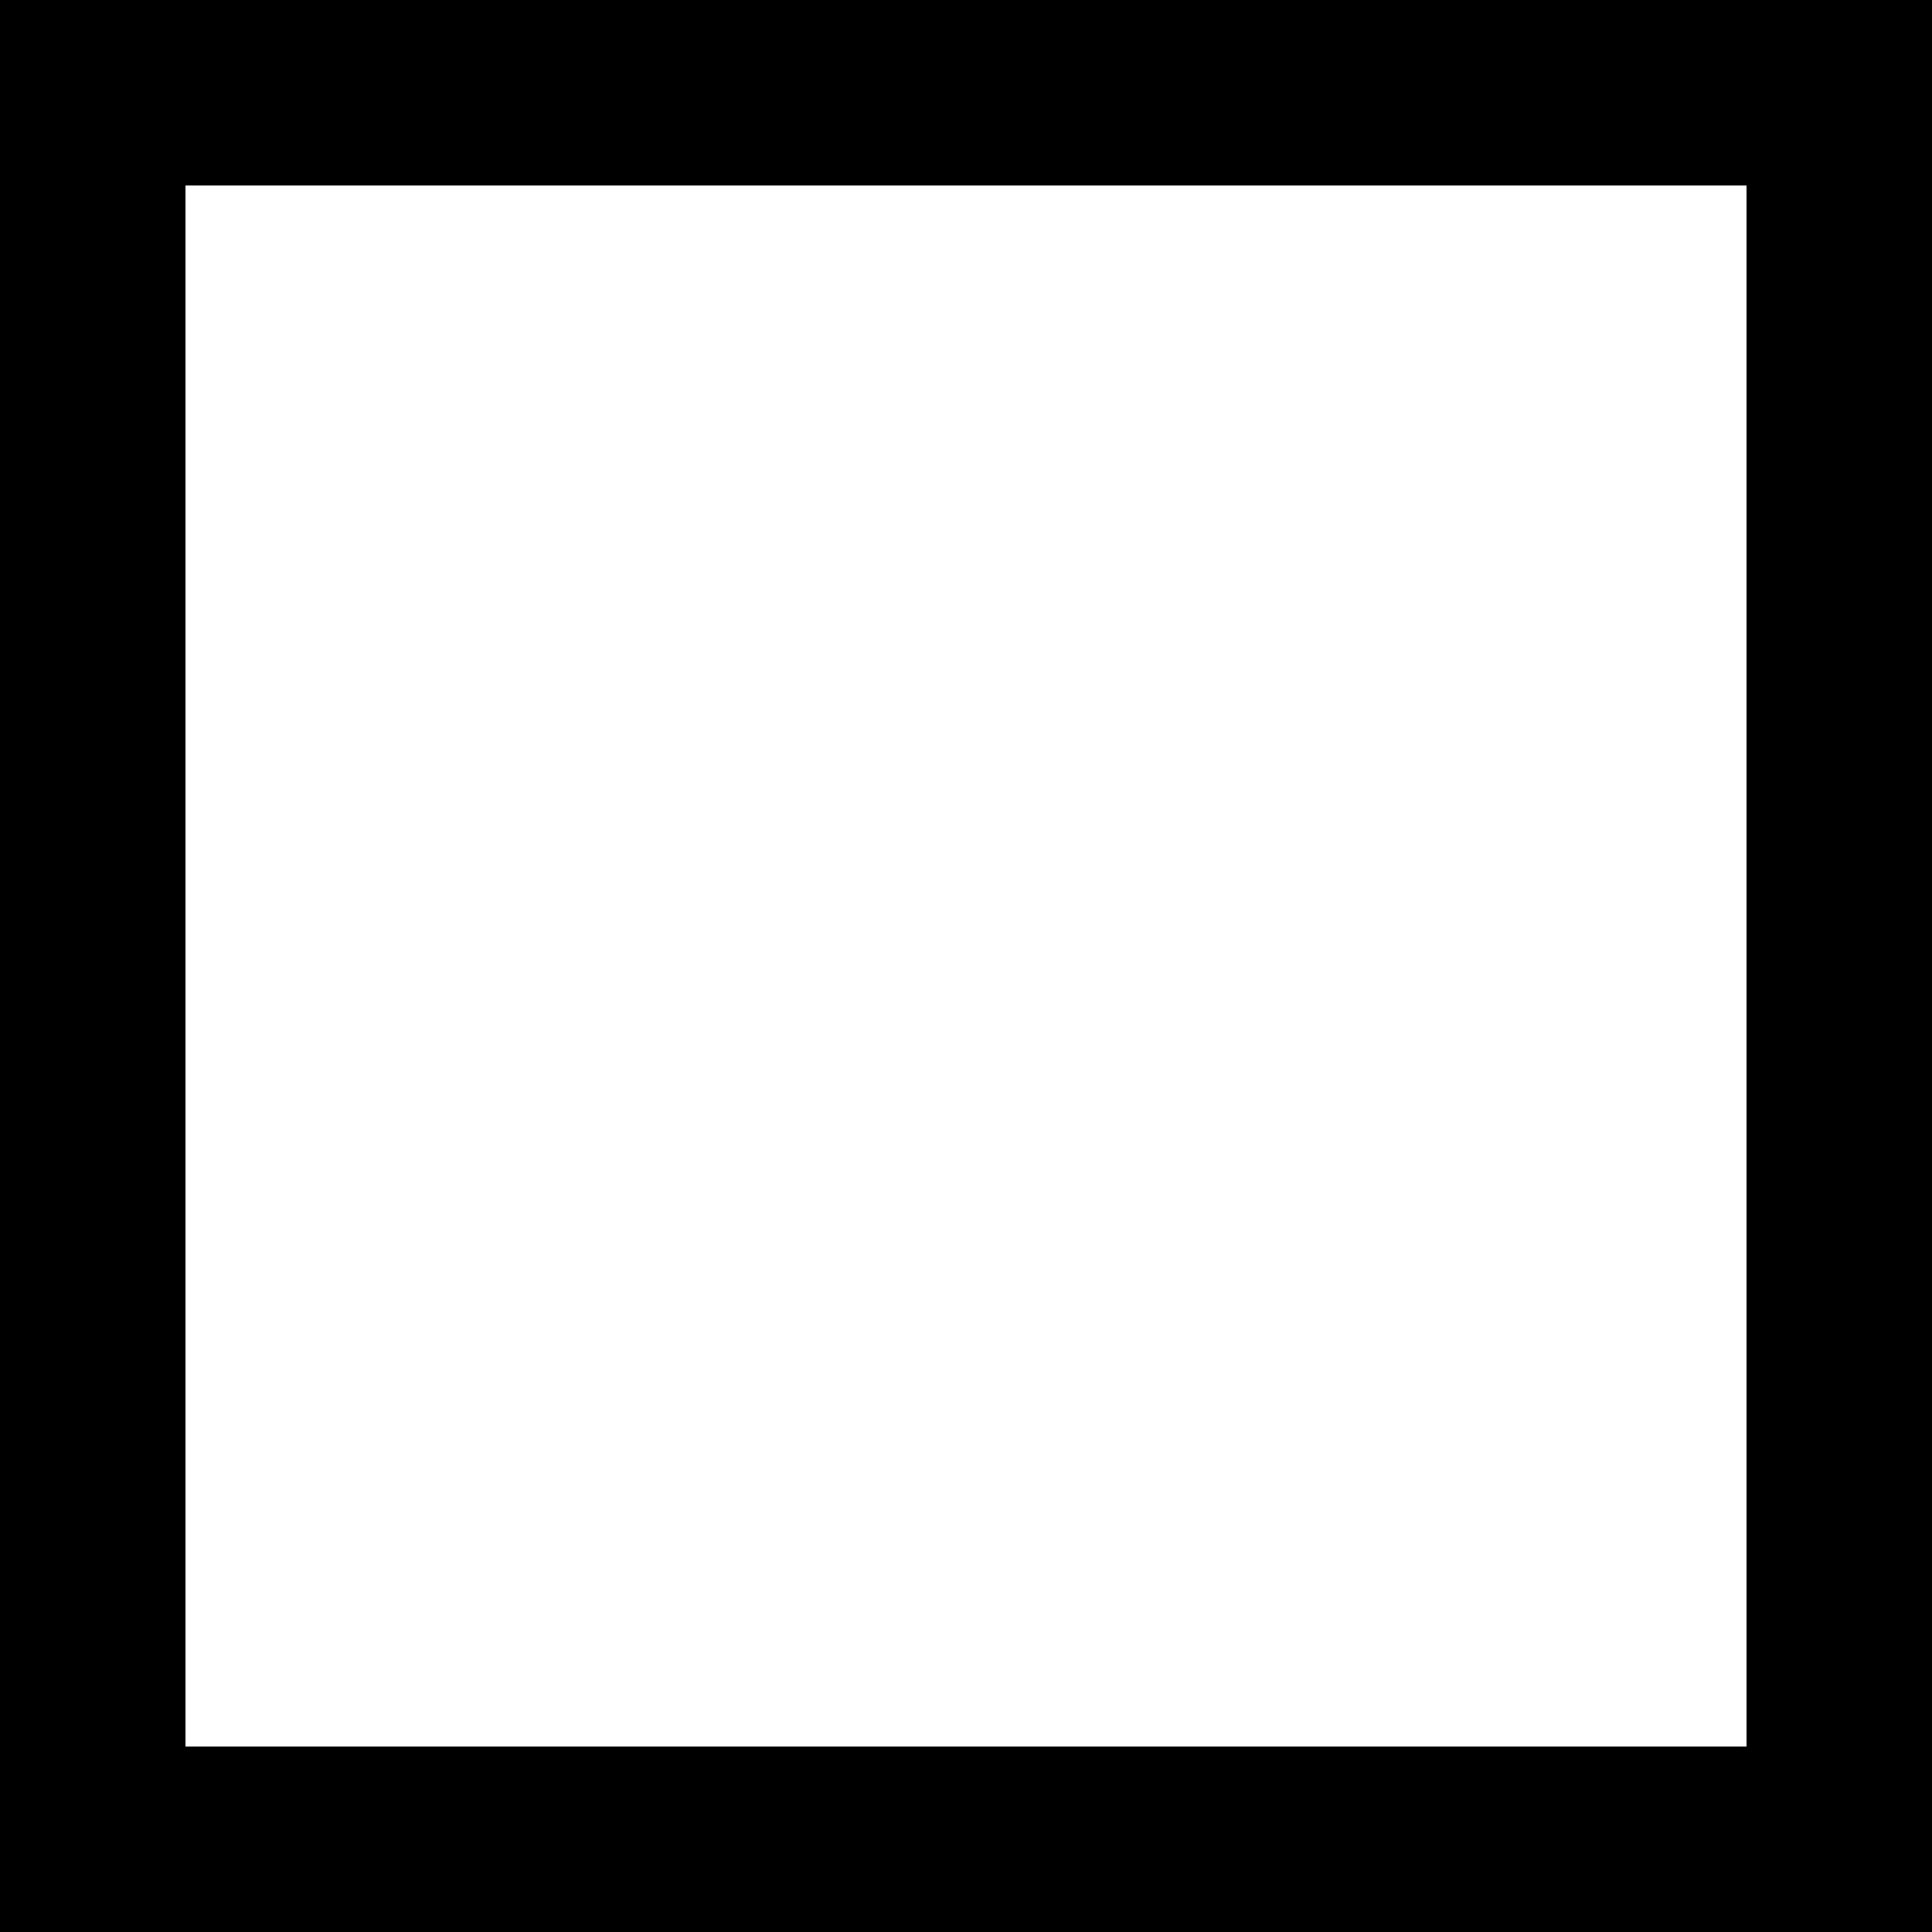
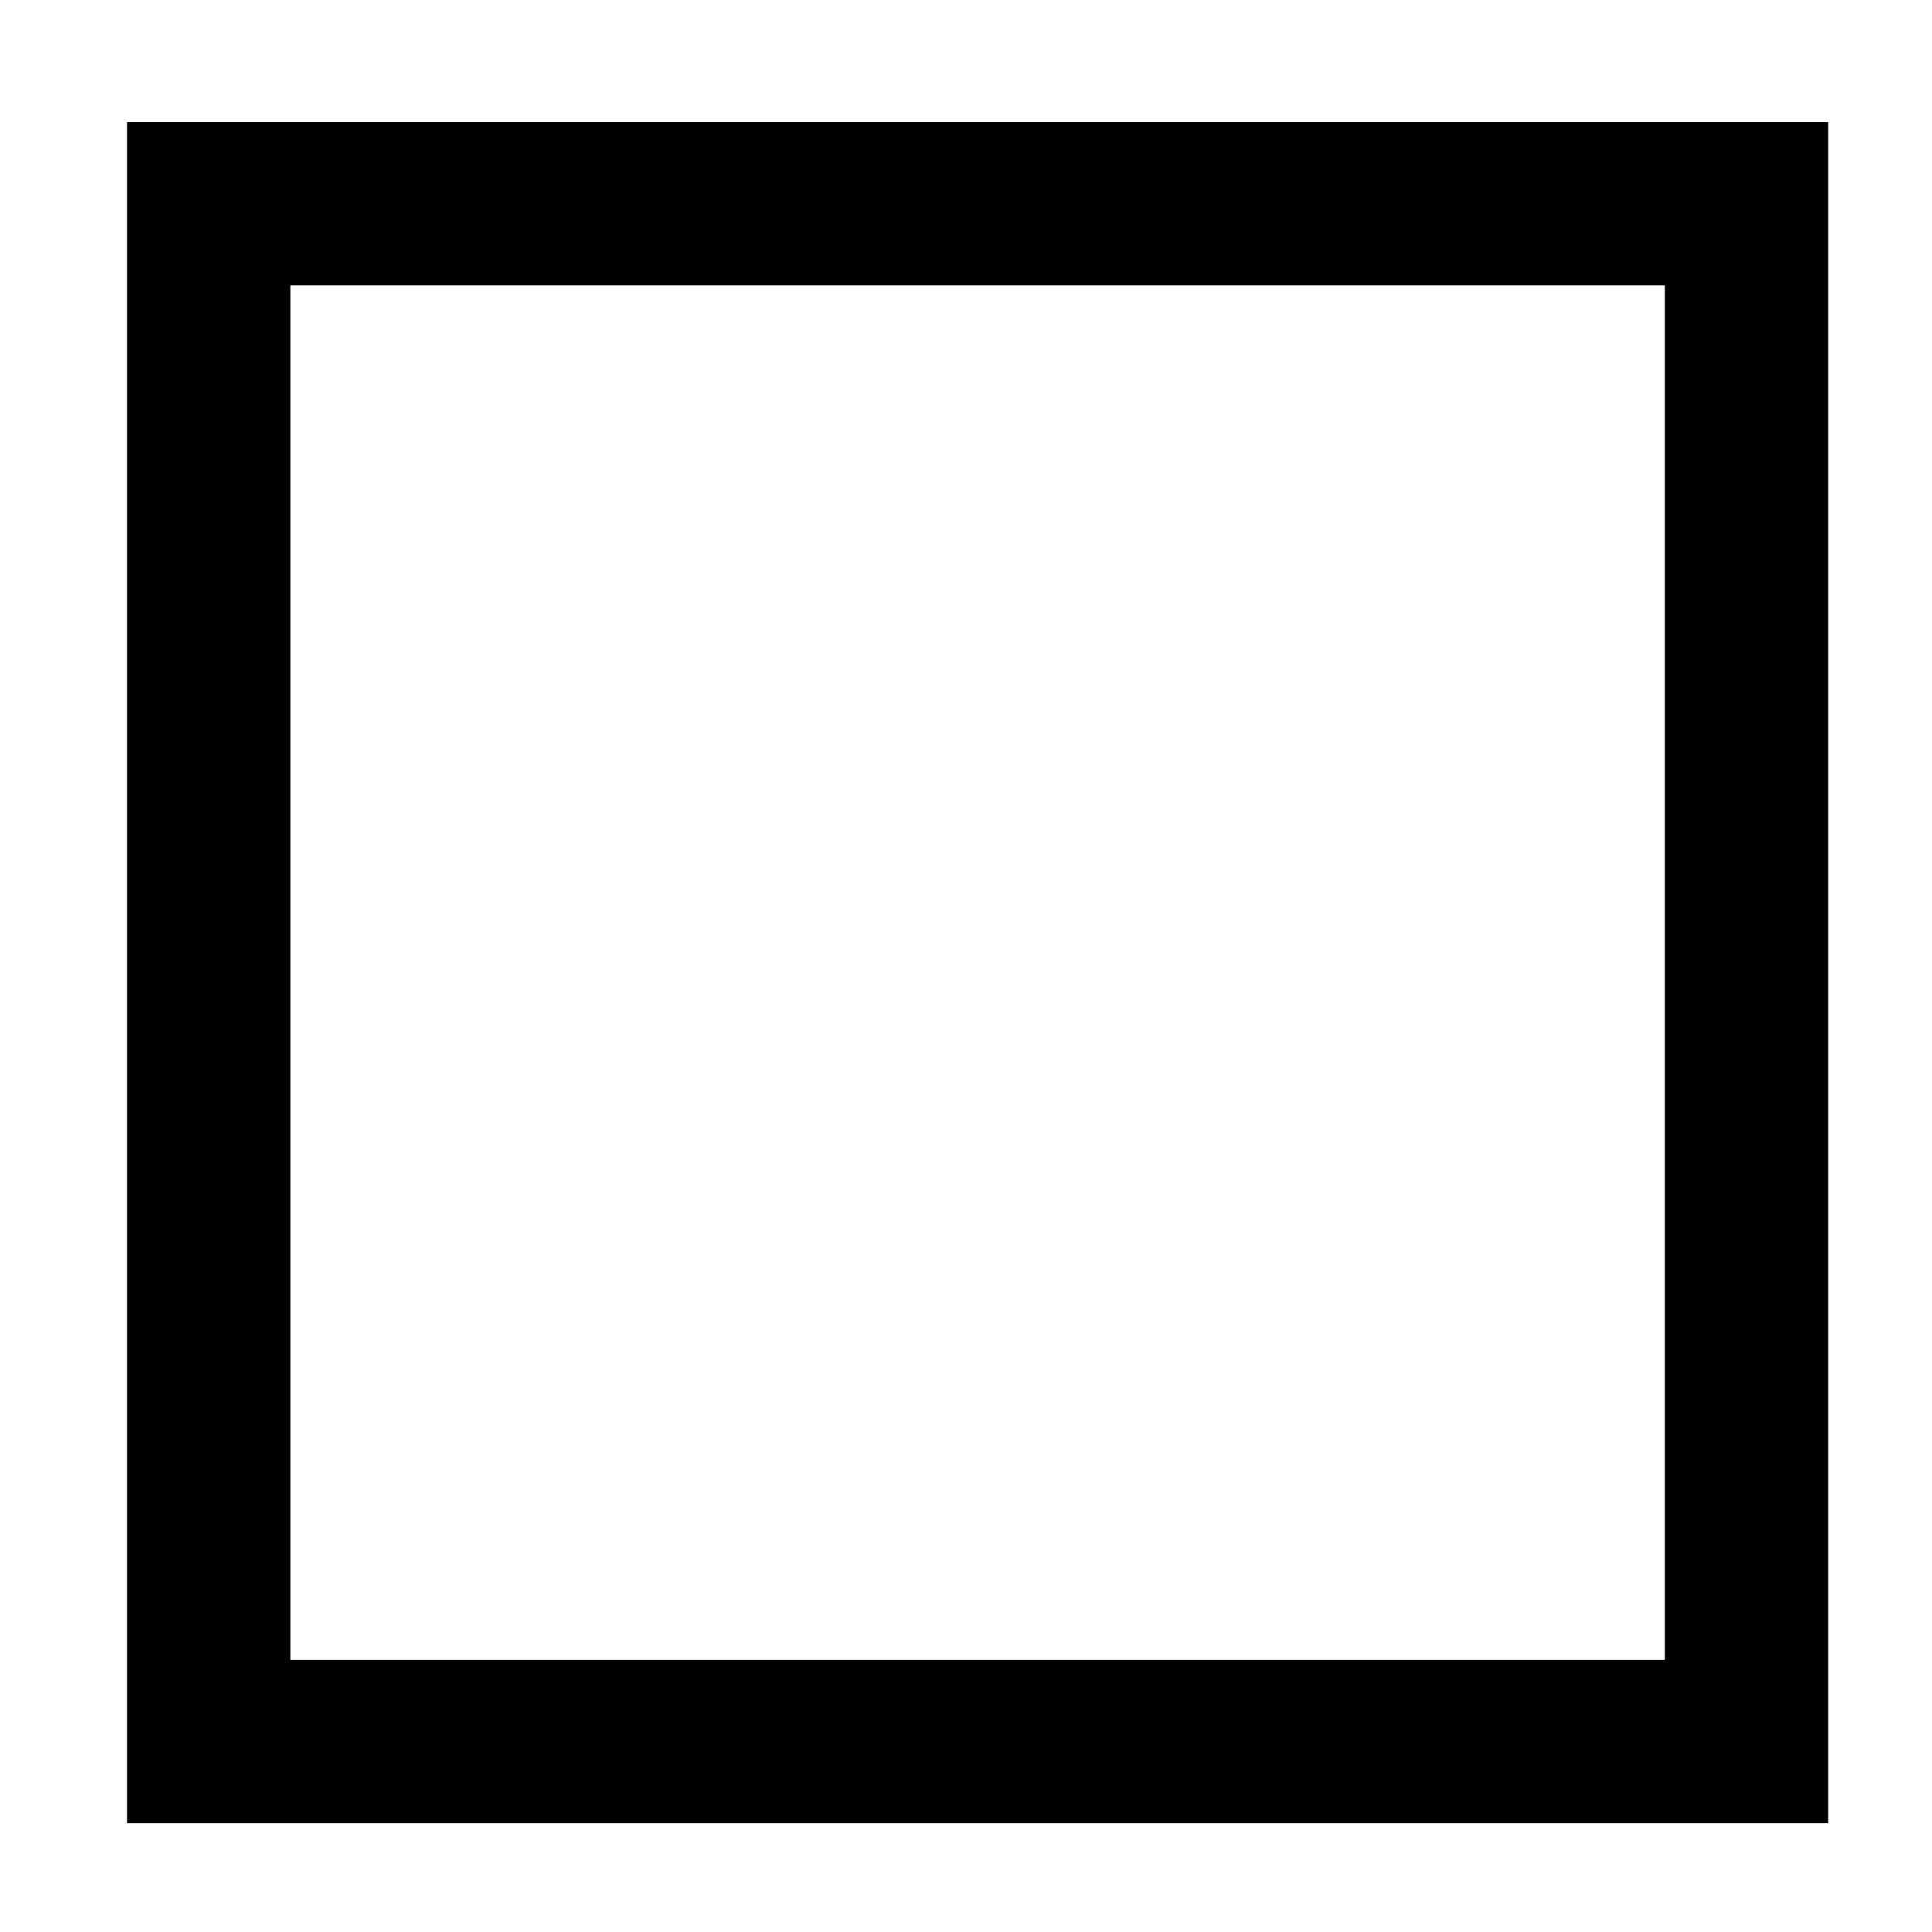
<svg xmlns="http://www.w3.org/2000/svg" width="250" height="250" id="svg4472" version="1.1">
-   <defs id="defs4474">
-     <marker orient="auto" refY="0" refX="0" id="TriangleOutS" style="overflow:visible">
-       <path id="path3905" d="m 5.77,0 -8.65,5 0,-10 8.65,5 z" style="fill-rule:evenodd;stroke:#000000;stroke-width:1pt;marker-start:none" transform="scale(0.2,0.2)" />
-     </marker>
-     <marker orient="auto" refY="0" refX="0" id="TriangleInS" style="overflow:visible">
-       <path id="path3896" d="m 5.77,0 -8.65,5 0,-10 8.65,5 z" style="fill-rule:evenodd;stroke:#000000;stroke-width:1pt;marker-start:none" transform="scale(-0.2,-0.2)" />
-     </marker>
-   </defs>
+   <defs id="defs1367" />
  <g id="layer1" transform="translate(-250,-352.3622)">
-     <rect style="fill:none;stroke:#000000;stroke-width:24;stroke-miterlimit:4;stroke-opacity:1;stroke-dasharray:none" id="rect2989" width="226" height="226" x="262" y="364.362" />
+     <rect style="fill:none;stroke:#000000;stroke-width:21.132;stroke-miterlimit:4;stroke-dasharray:none;stroke-opacity:1" id="rect2989" width="198.99" height="198.99" x="277.007" y="378.724" />
  </g>
</svg>
